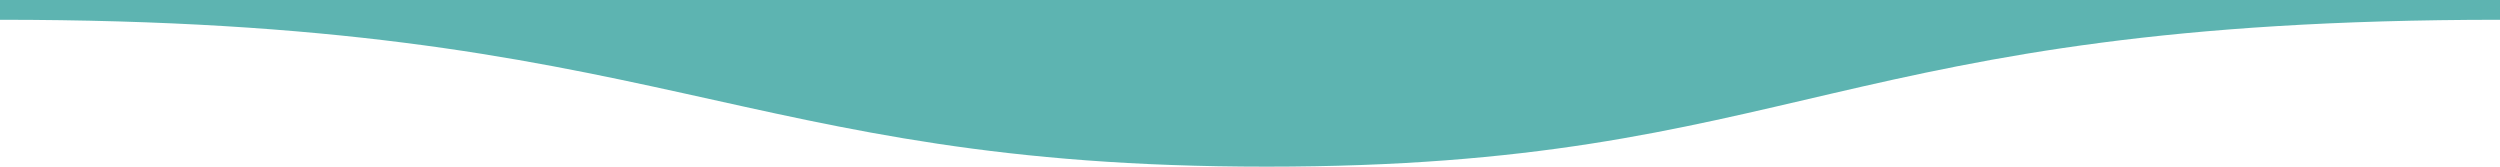
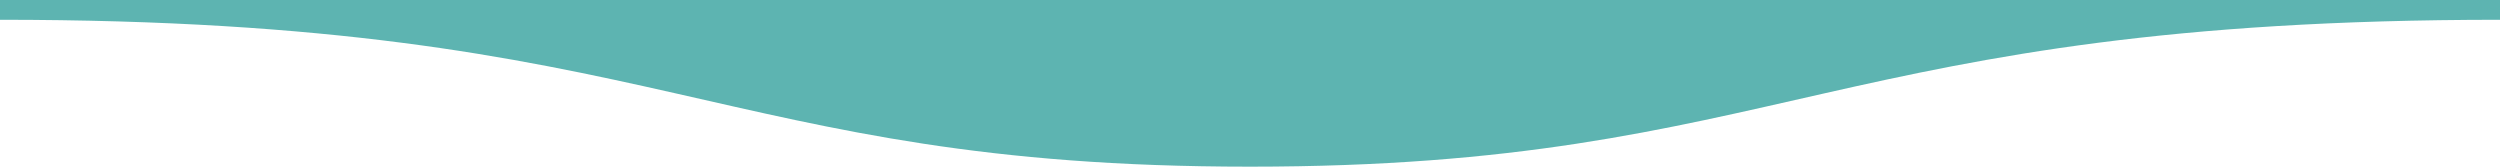
<svg xmlns="http://www.w3.org/2000/svg" width="300" height="20" viewBox="0 0 300 20" fill="none">
-   <path d="M152 20C88 20 80 2.373 0 2.373V0H300V2.373C220 2.373 216 20 152 20Z" fill="#5DB4B1" />
+   <path d="M150 20C86 20 80 2.373 0 2.373V0H300V2.373C220 2.373 214 20 150 20Z" fill="#5DB4B1" />
</svg>
